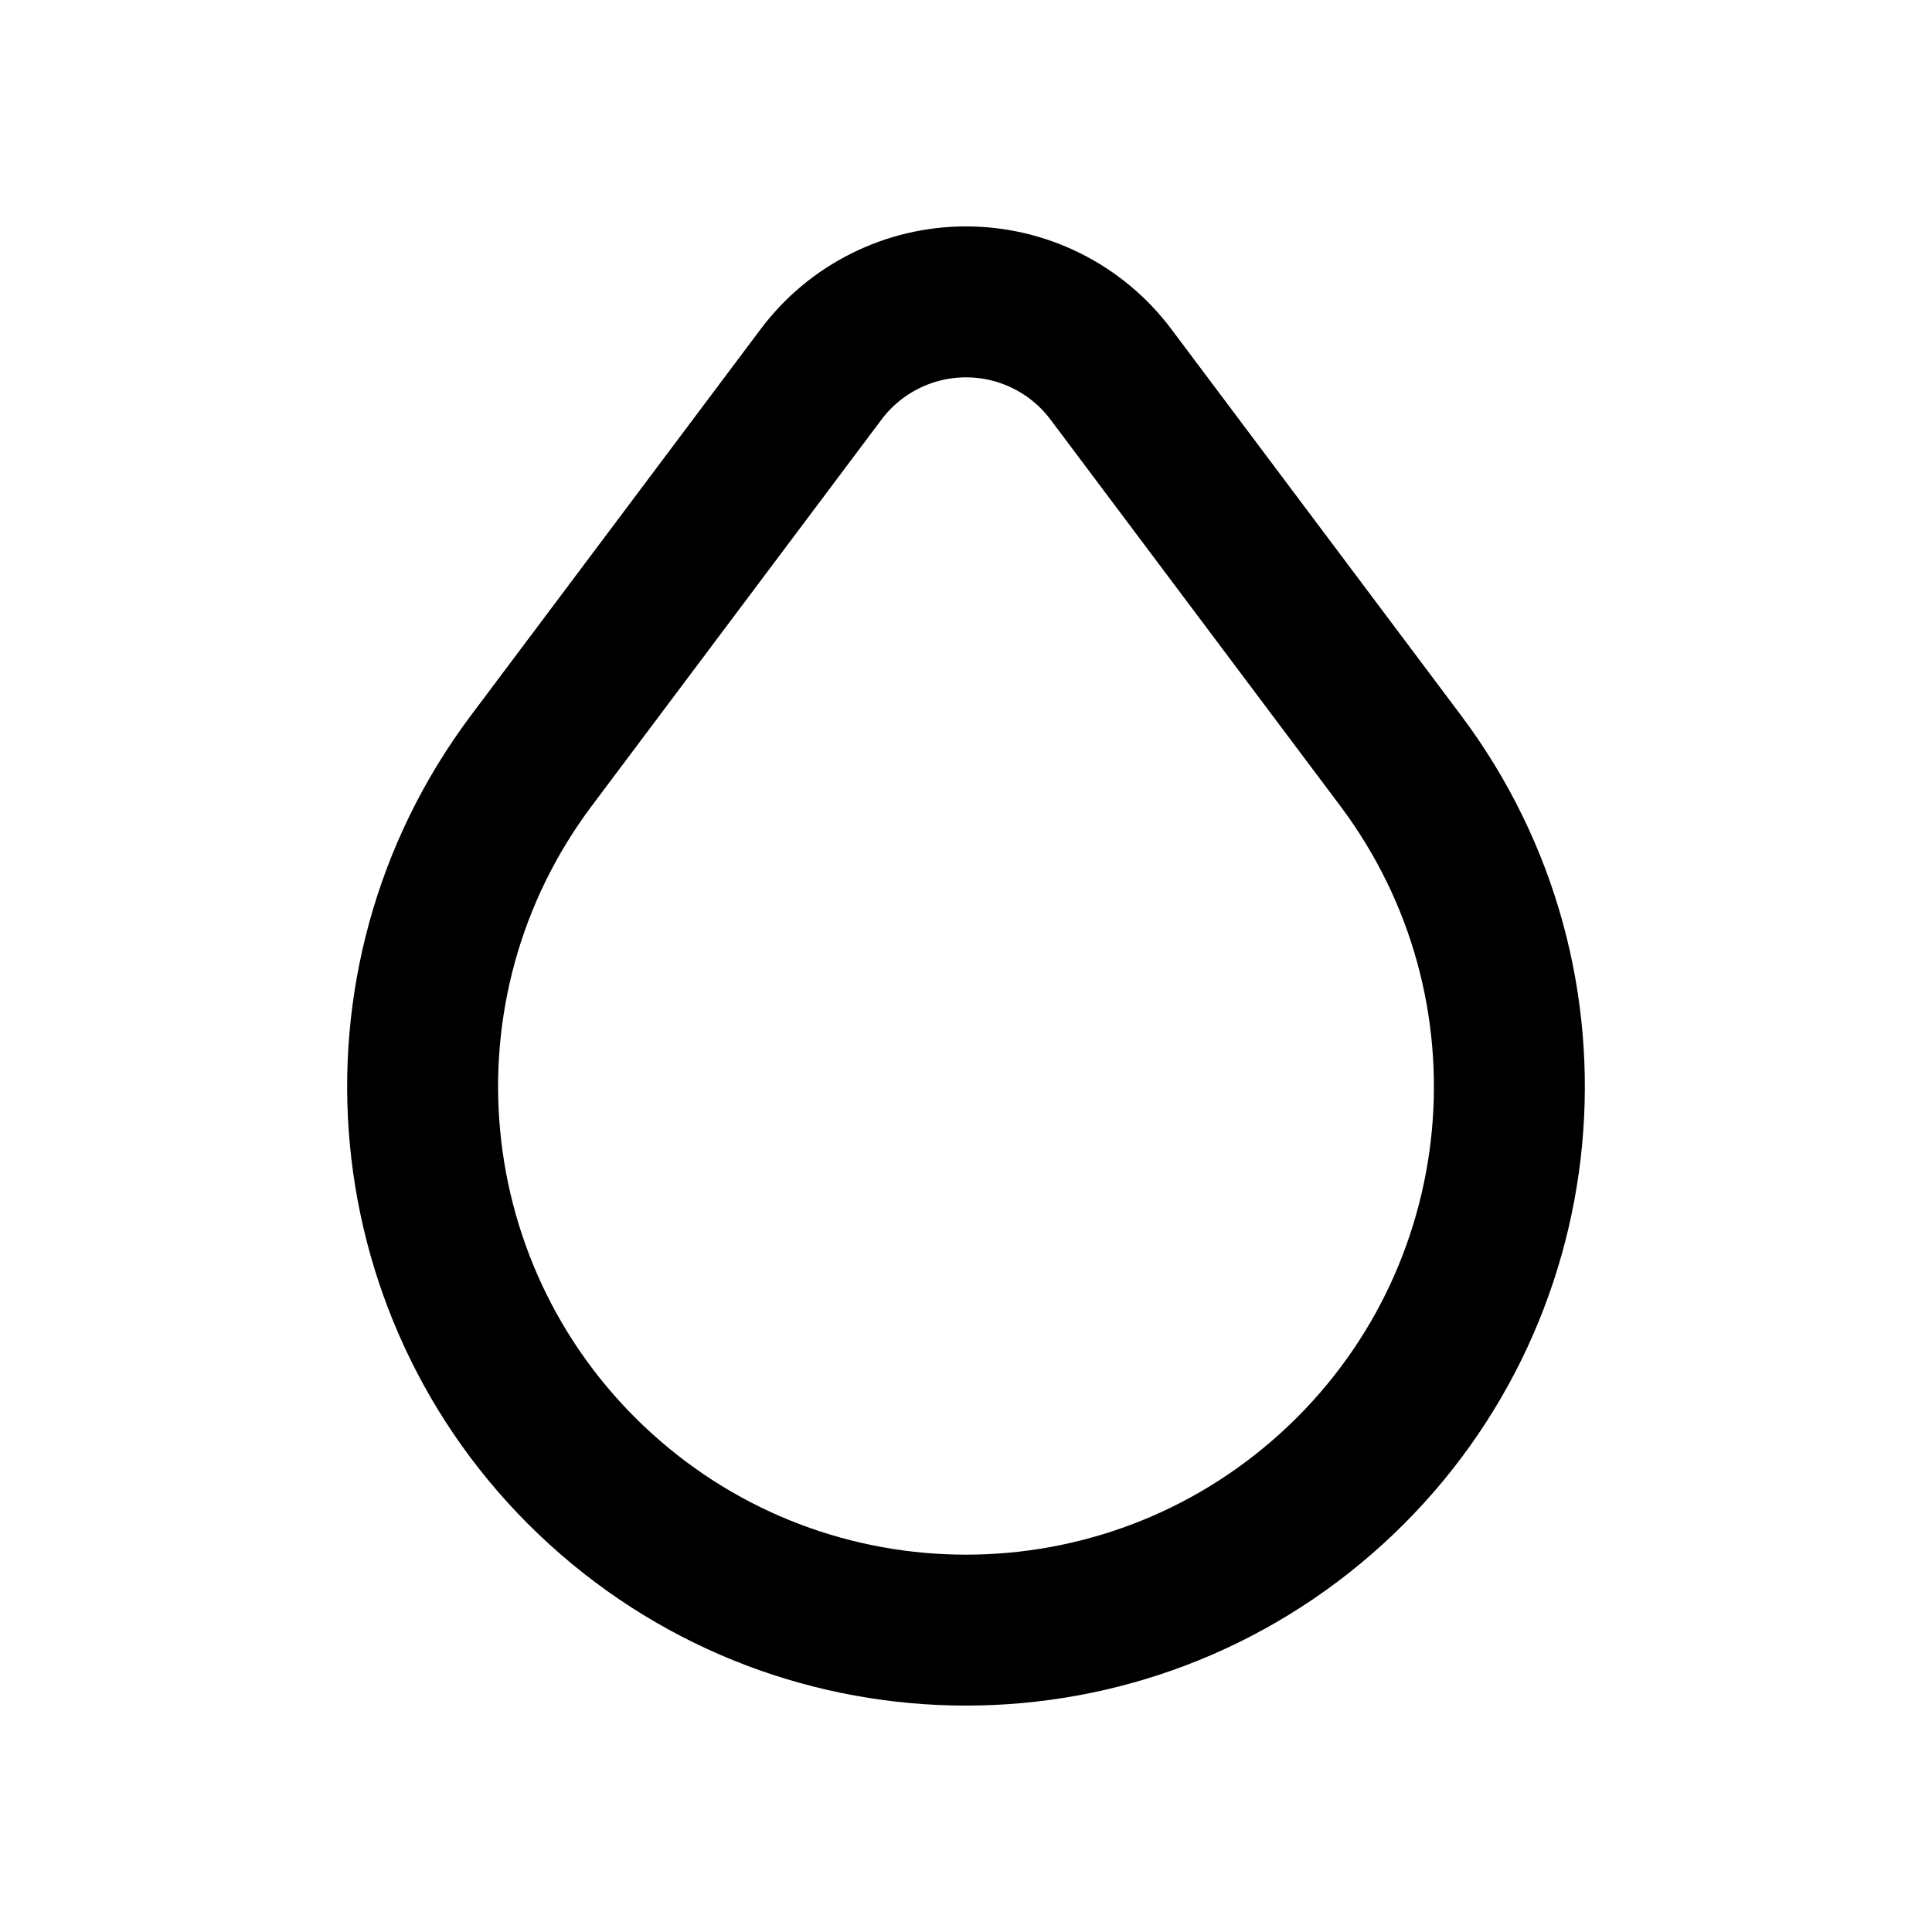
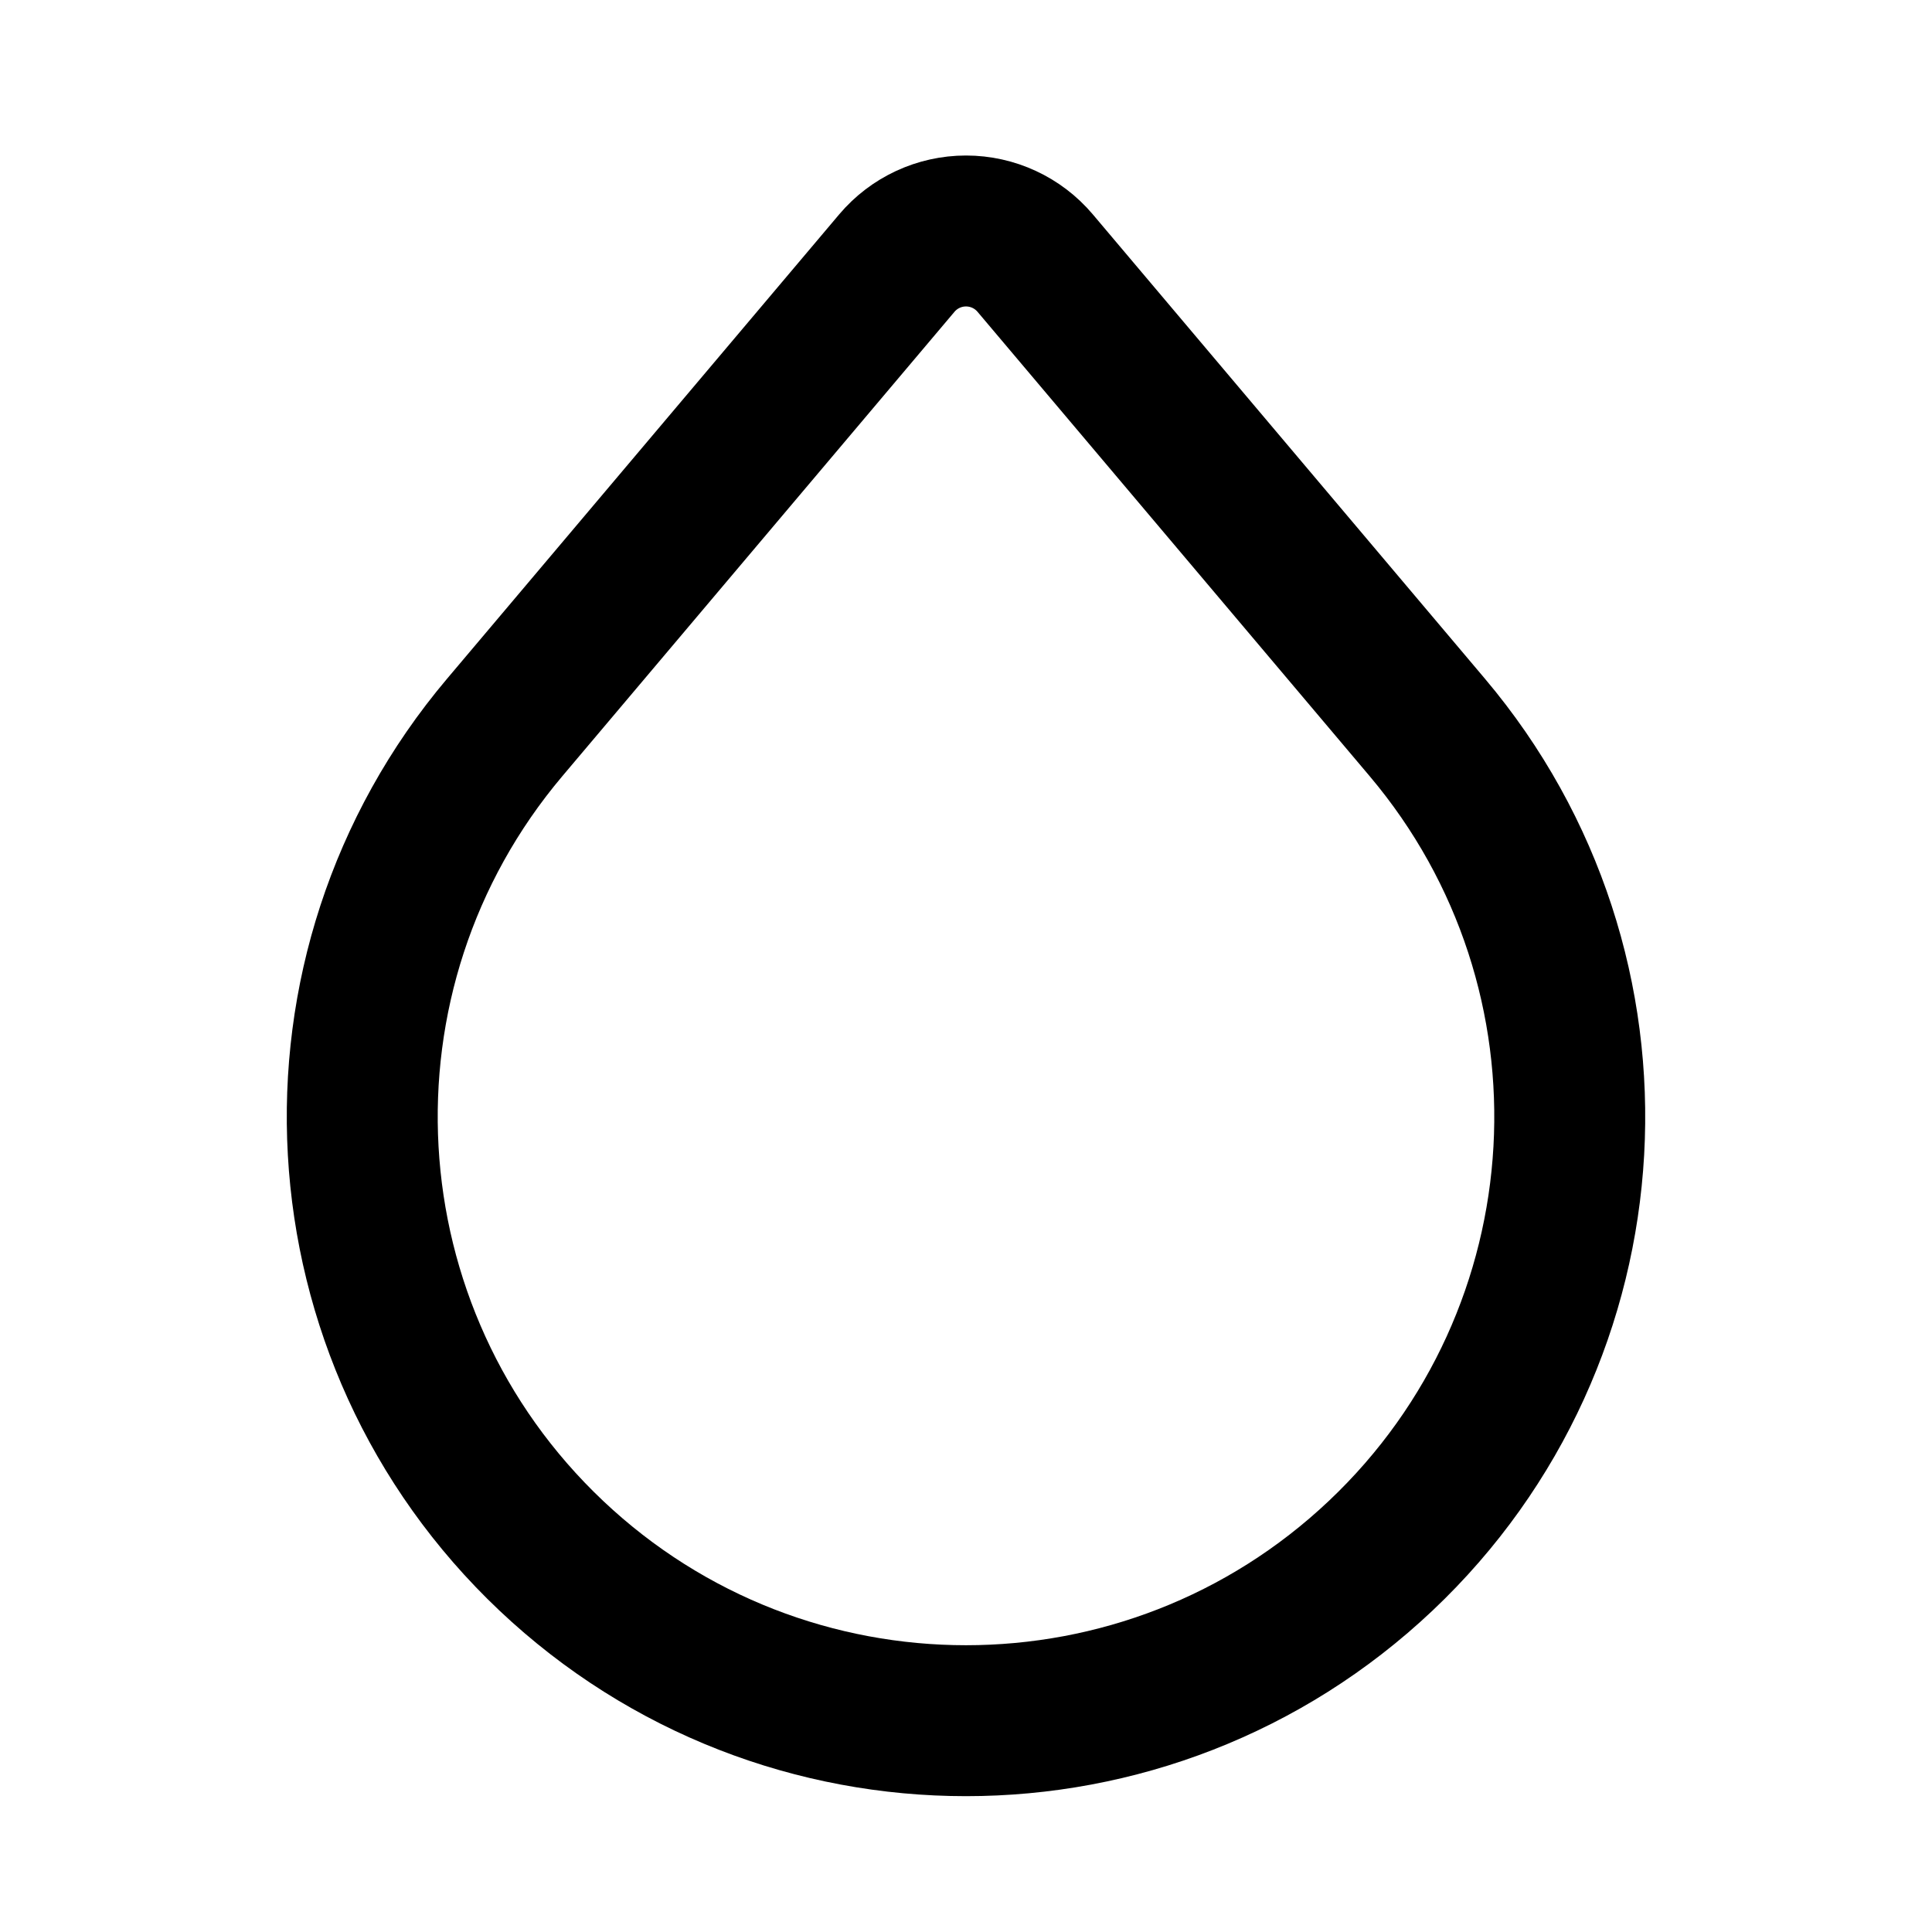
<svg xmlns="http://www.w3.org/2000/svg" data-set="area-pilot" data-keyline="vertical" data-angles="free" width="16" height="16" viewBox="0 0 16 16" fill="none">
-   <path data-filled="solid" d="M6.8 3.1A1.5 1.5 0 0 1 9.2 3.1L11.6 6.3A4.5 4.5 0 1 1 4.4 6.3Z" fill="none" stroke="currentColor" stroke-width="1.25" stroke-linecap="round" stroke-linejoin="round" />
+   <path data-filled="solid" d="M7.427 2.179A0.75 0.75 0 0 1 8.573 2.179L11.82 6.024A5 5 0 1 1 4.18 6.024Z" fill="none" stroke="currentColor" stroke-width="1.25" stroke-linecap="round" stroke-linejoin="round" />
</svg>
